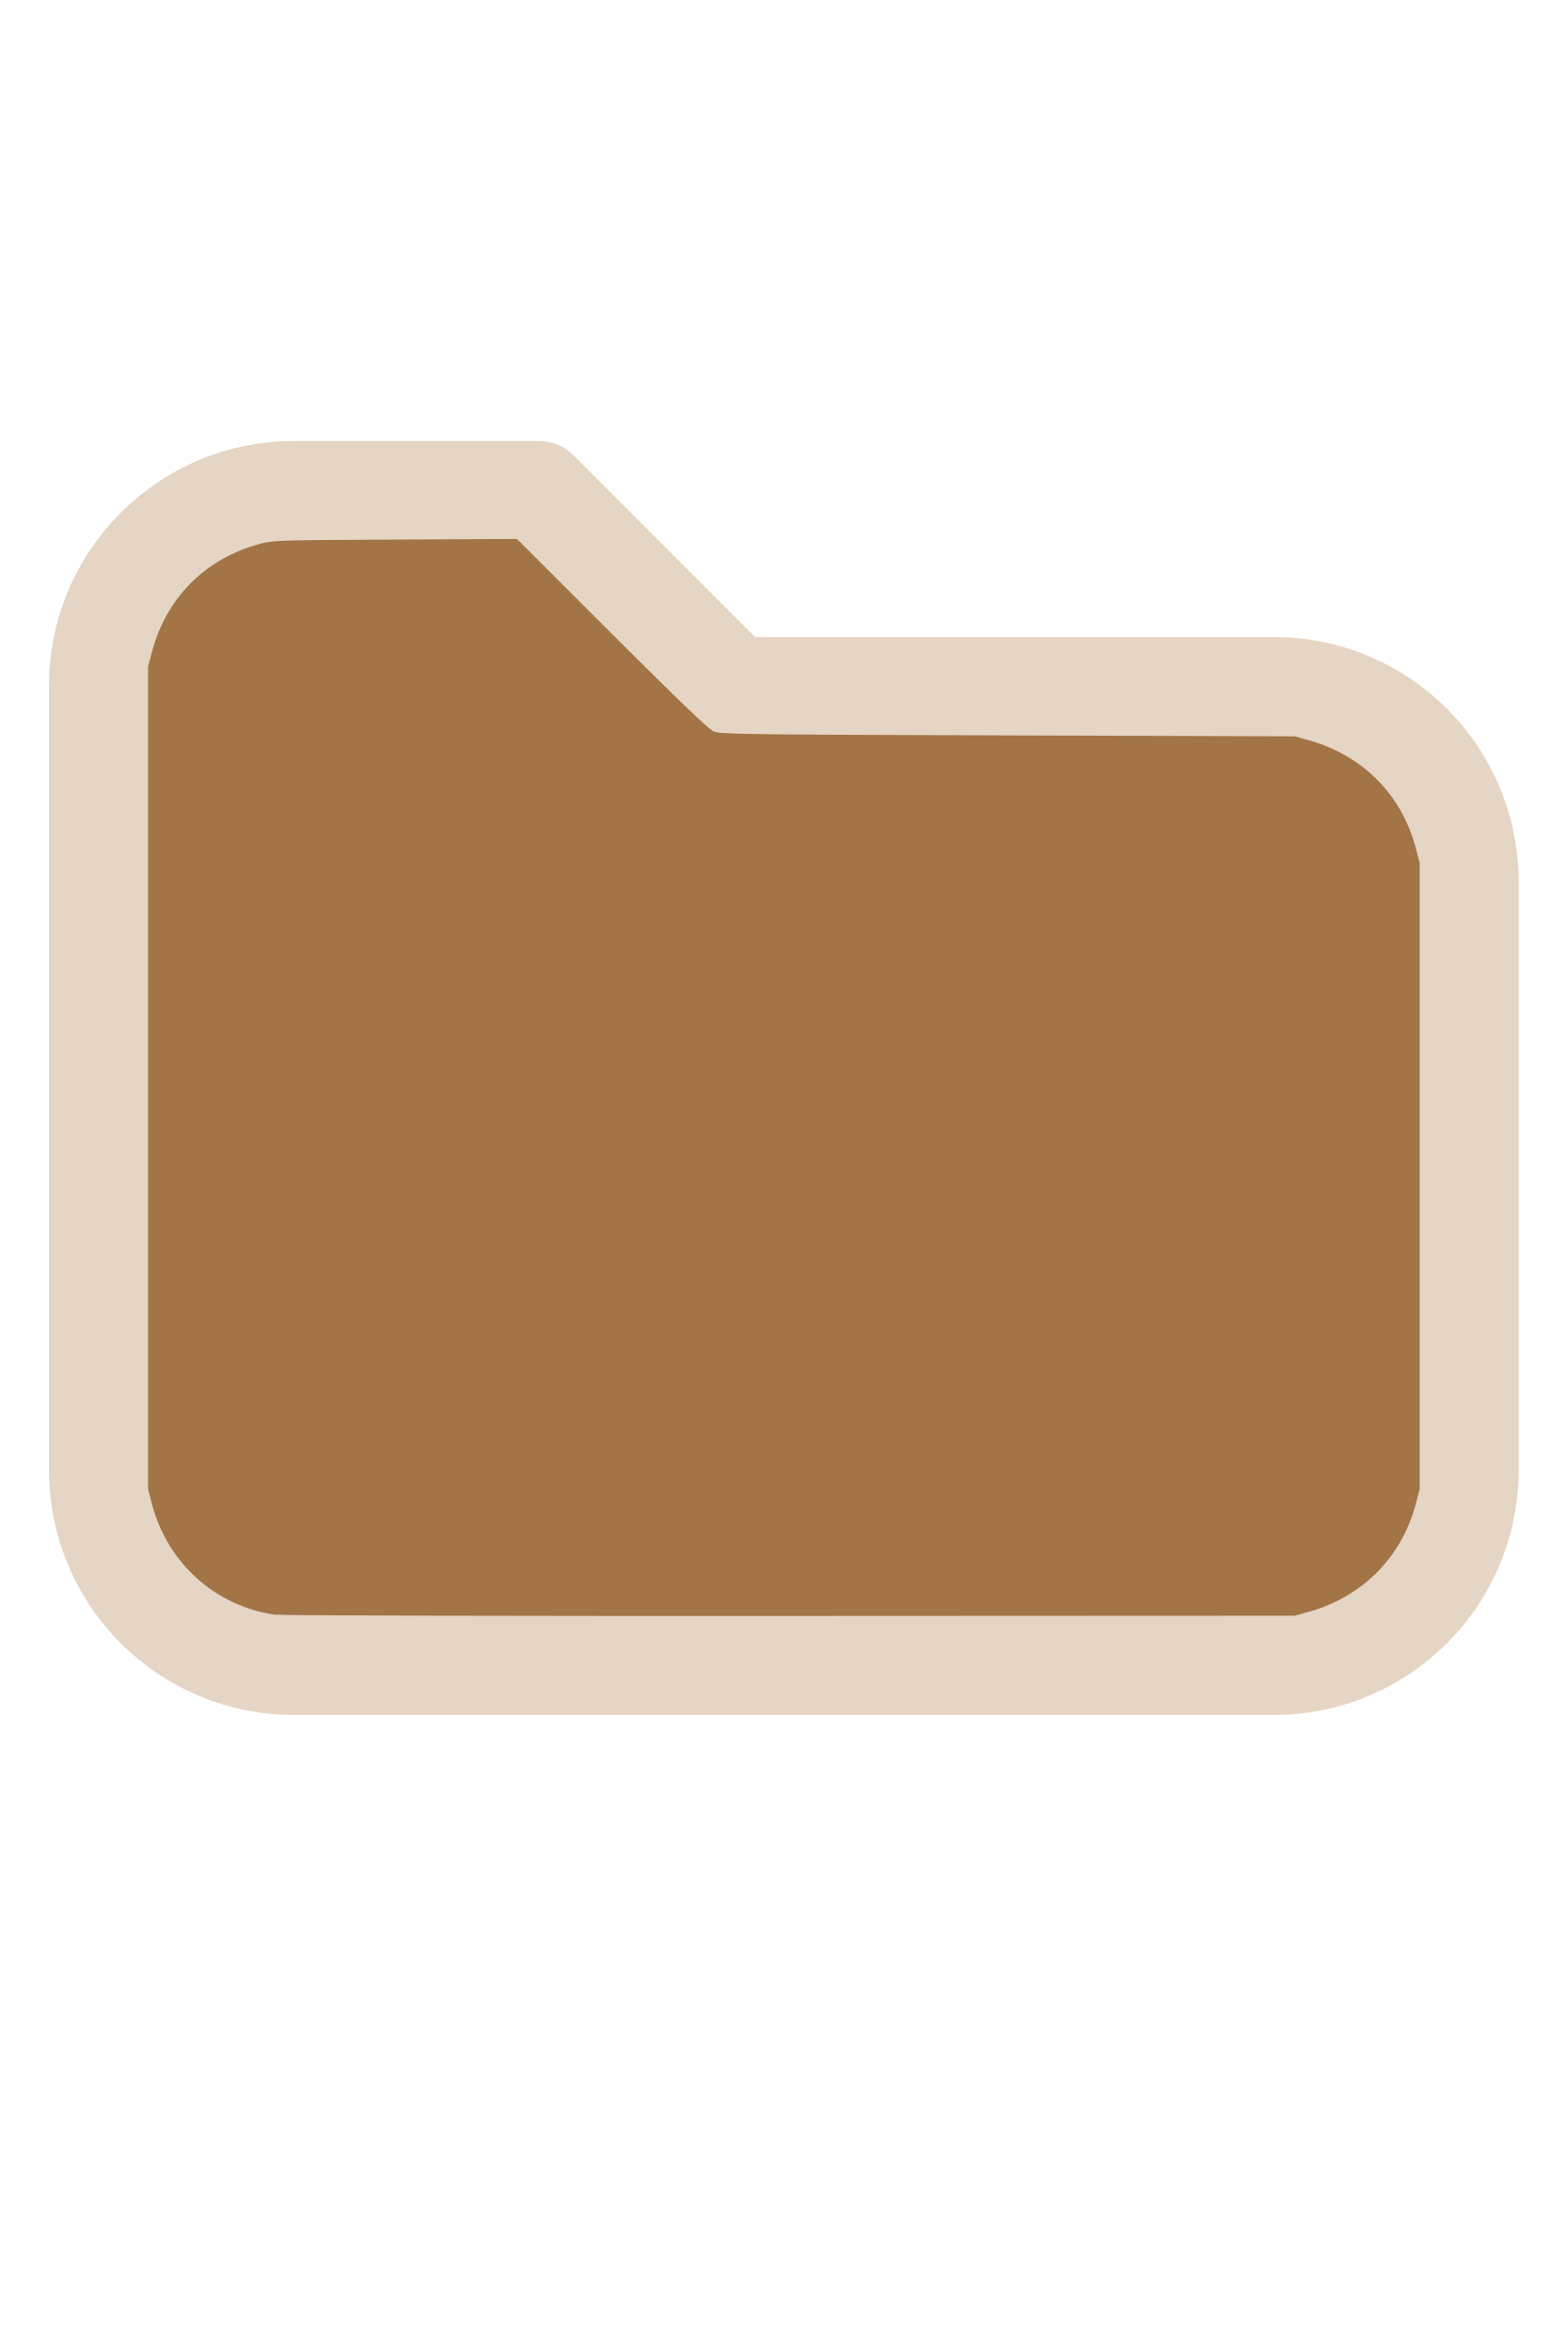
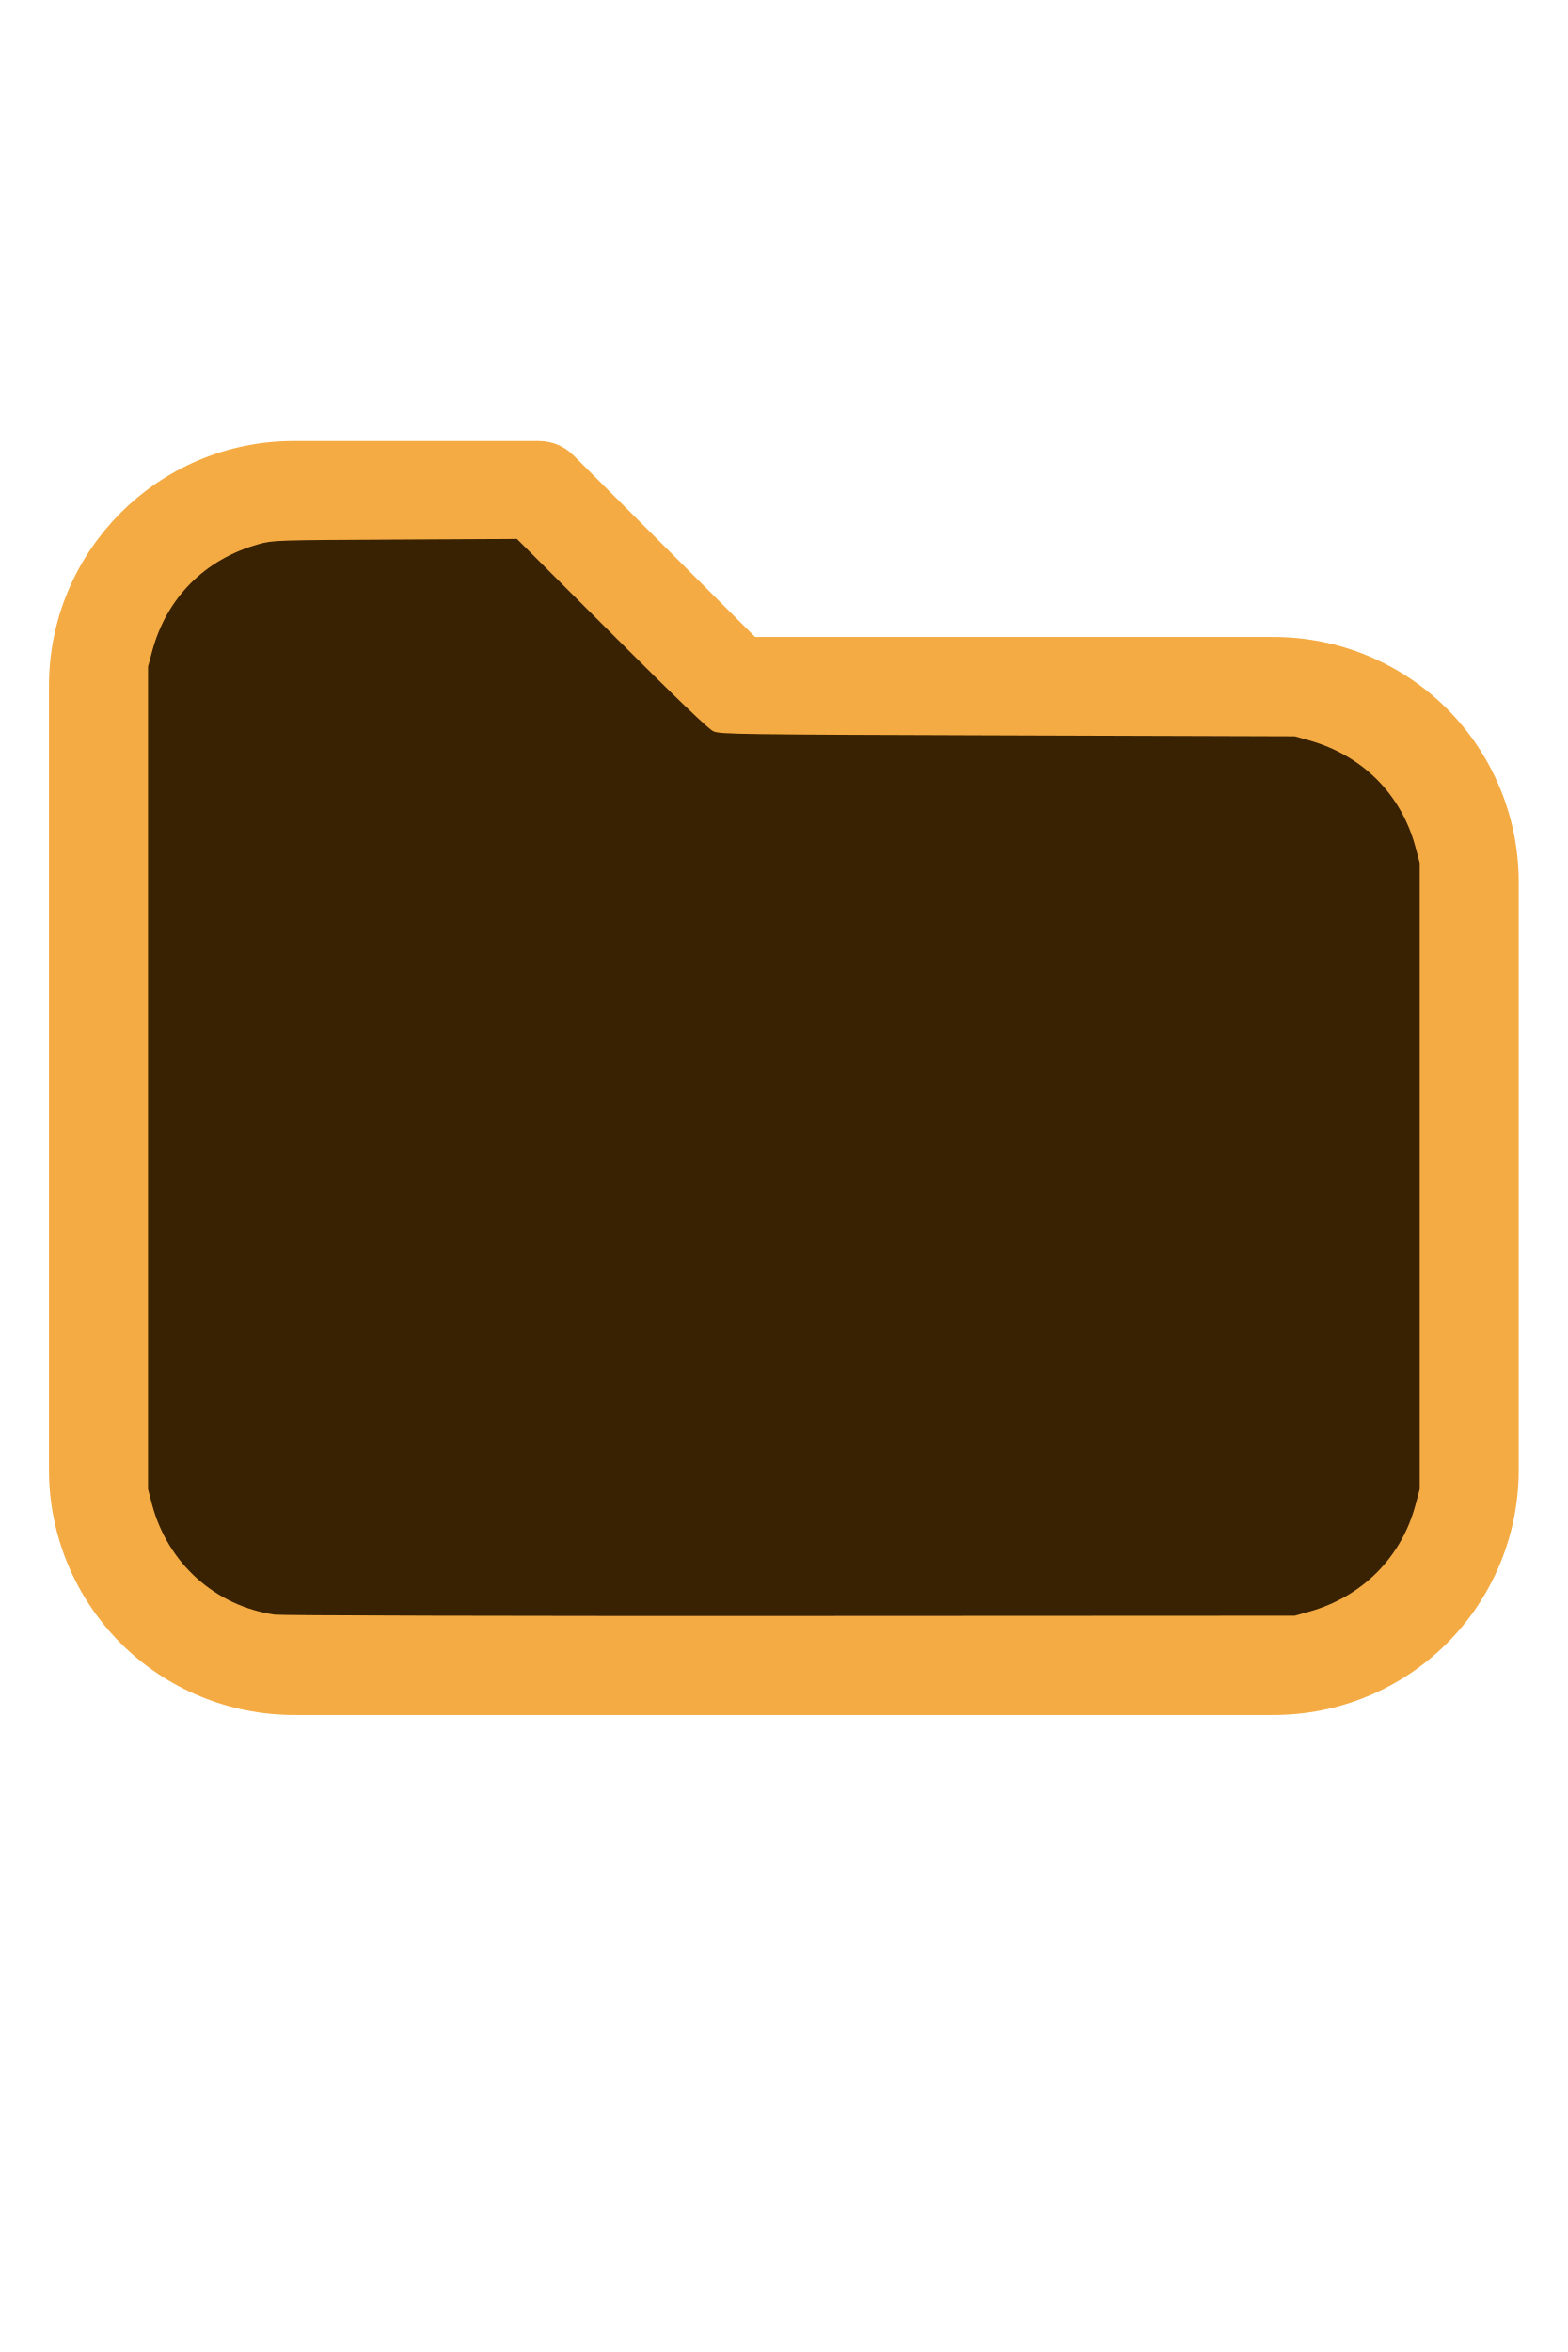
<svg xmlns="http://www.w3.org/2000/svg" version="1.1" width="16" height="24" viewBox="0 0 32 32" xml:space="preserve">
-   <g style="fill:#E5D5C4;">
+   <g style="fill:#F5AB43;">
    <path d="M1,5.998l-0,16.002c-0,1.326 0.527,2.598 1.464,3.536c0.938,0.937 2.21,1.464 3.536,1.464c5.322,0 14.678,-0 20,0c1.326,0 2.598,-0.527 3.536,-1.464c0.937,-0.938 1.464,-2.21 1.464,-3.536c0,-3.486 0,-8.514 0,-12c0,-1.326 -0.527,-2.598 -1.464,-3.536c-0.938,-0.937 -2.21,-1.464 -3.536,-1.464c-0,0 -10.586,0 -10.586,0c0,-0 -3.707,-3.707 -3.707,-3.707c-0.187,-0.188 -0.442,-0.293 -0.707,-0.293l-5.002,0c-2.76,0 -4.998,2.238 -4.998,4.998Zm2,-0l-0,16.002c-0,0.796 0.316,1.559 0.879,2.121c0.562,0.563 1.325,0.879 2.121,0.879l20,0c0.796,0 1.559,-0.316 2.121,-0.879c0.563,-0.562 0.879,-1.325 0.879,-2.121c0,-3.486 0,-8.514 0,-12c0,-0.796 -0.316,-1.559 -0.879,-2.121c-0.562,-0.563 -1.325,-0.879 -2.121,-0.879c-7.738,0 -11,0 -11,0c-0.265,0 -0.52,-0.105 -0.707,-0.293c-0,0 -3.707,-3.707 -3.707,-3.707c-0,0 -4.588,0 -4.588,0c-1.656,0 -2.998,1.342 -2.998,2.998Z" />
  </g>
-   <g style="fill:#A27446;stroke-width:0;">
+   <g style="fill:#392202;stroke-width:0;">
    <path d="M 5.606,24.952 C 4.392,24.775 3.42,23.9 3.103,22.699 L 3.022,22.389 V 13.998 5.606 L 3.104,5.298 C 3.396,4.203 4.18,3.412 5.279,3.106 5.565,3.026 5.615,3.024 8.061,3.012 l 2.491,-0.013 1.932,1.93 c 1.344,1.343 1.976,1.95 2.078,1.995 0.137,0.062 0.474,0.066 6.007,0.084 l 5.861,0.019 0.291,0.082 c 1.095,0.308 1.89,1.109 2.176,2.193 l 0.082,0.309 V 16 22.389 l -0.082,0.309 c -0.284,1.079 -1.086,1.888 -2.176,2.194 l -0.291,0.082 -10.303,0.005 c -5.7,0.003 -10.4,-0.009 -10.521,-0.027 z" />
  </g>
</svg>
